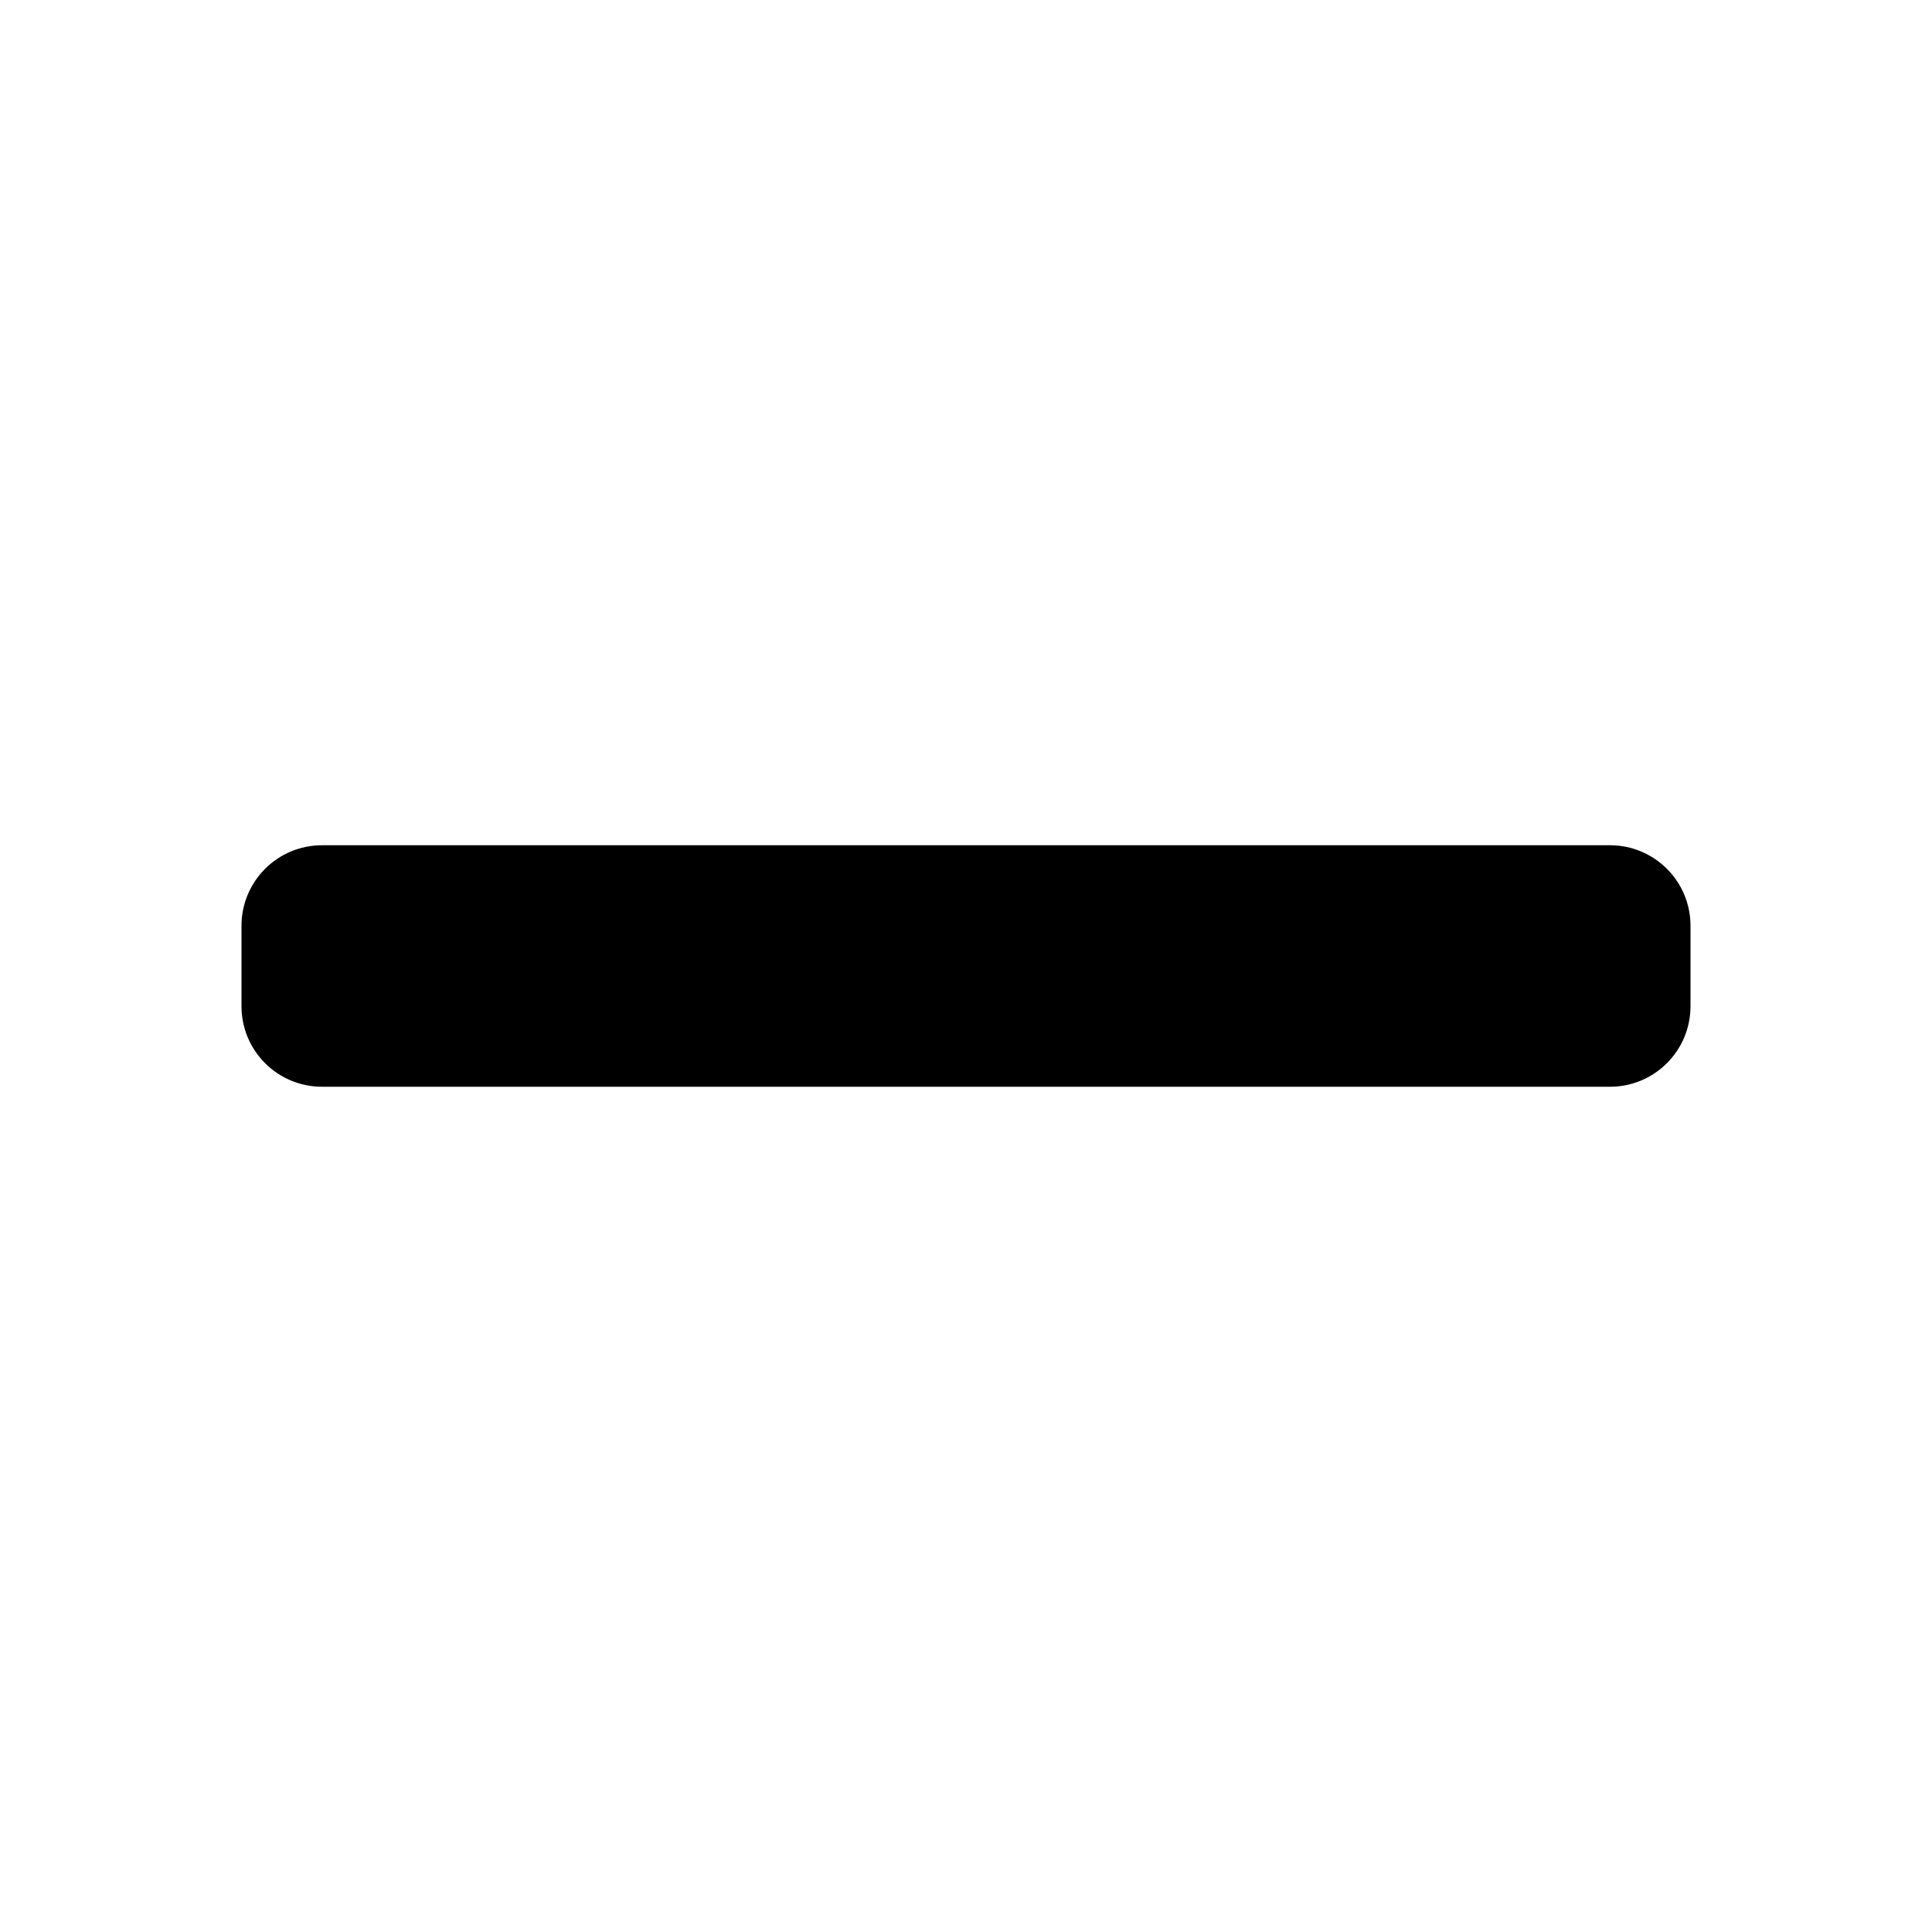
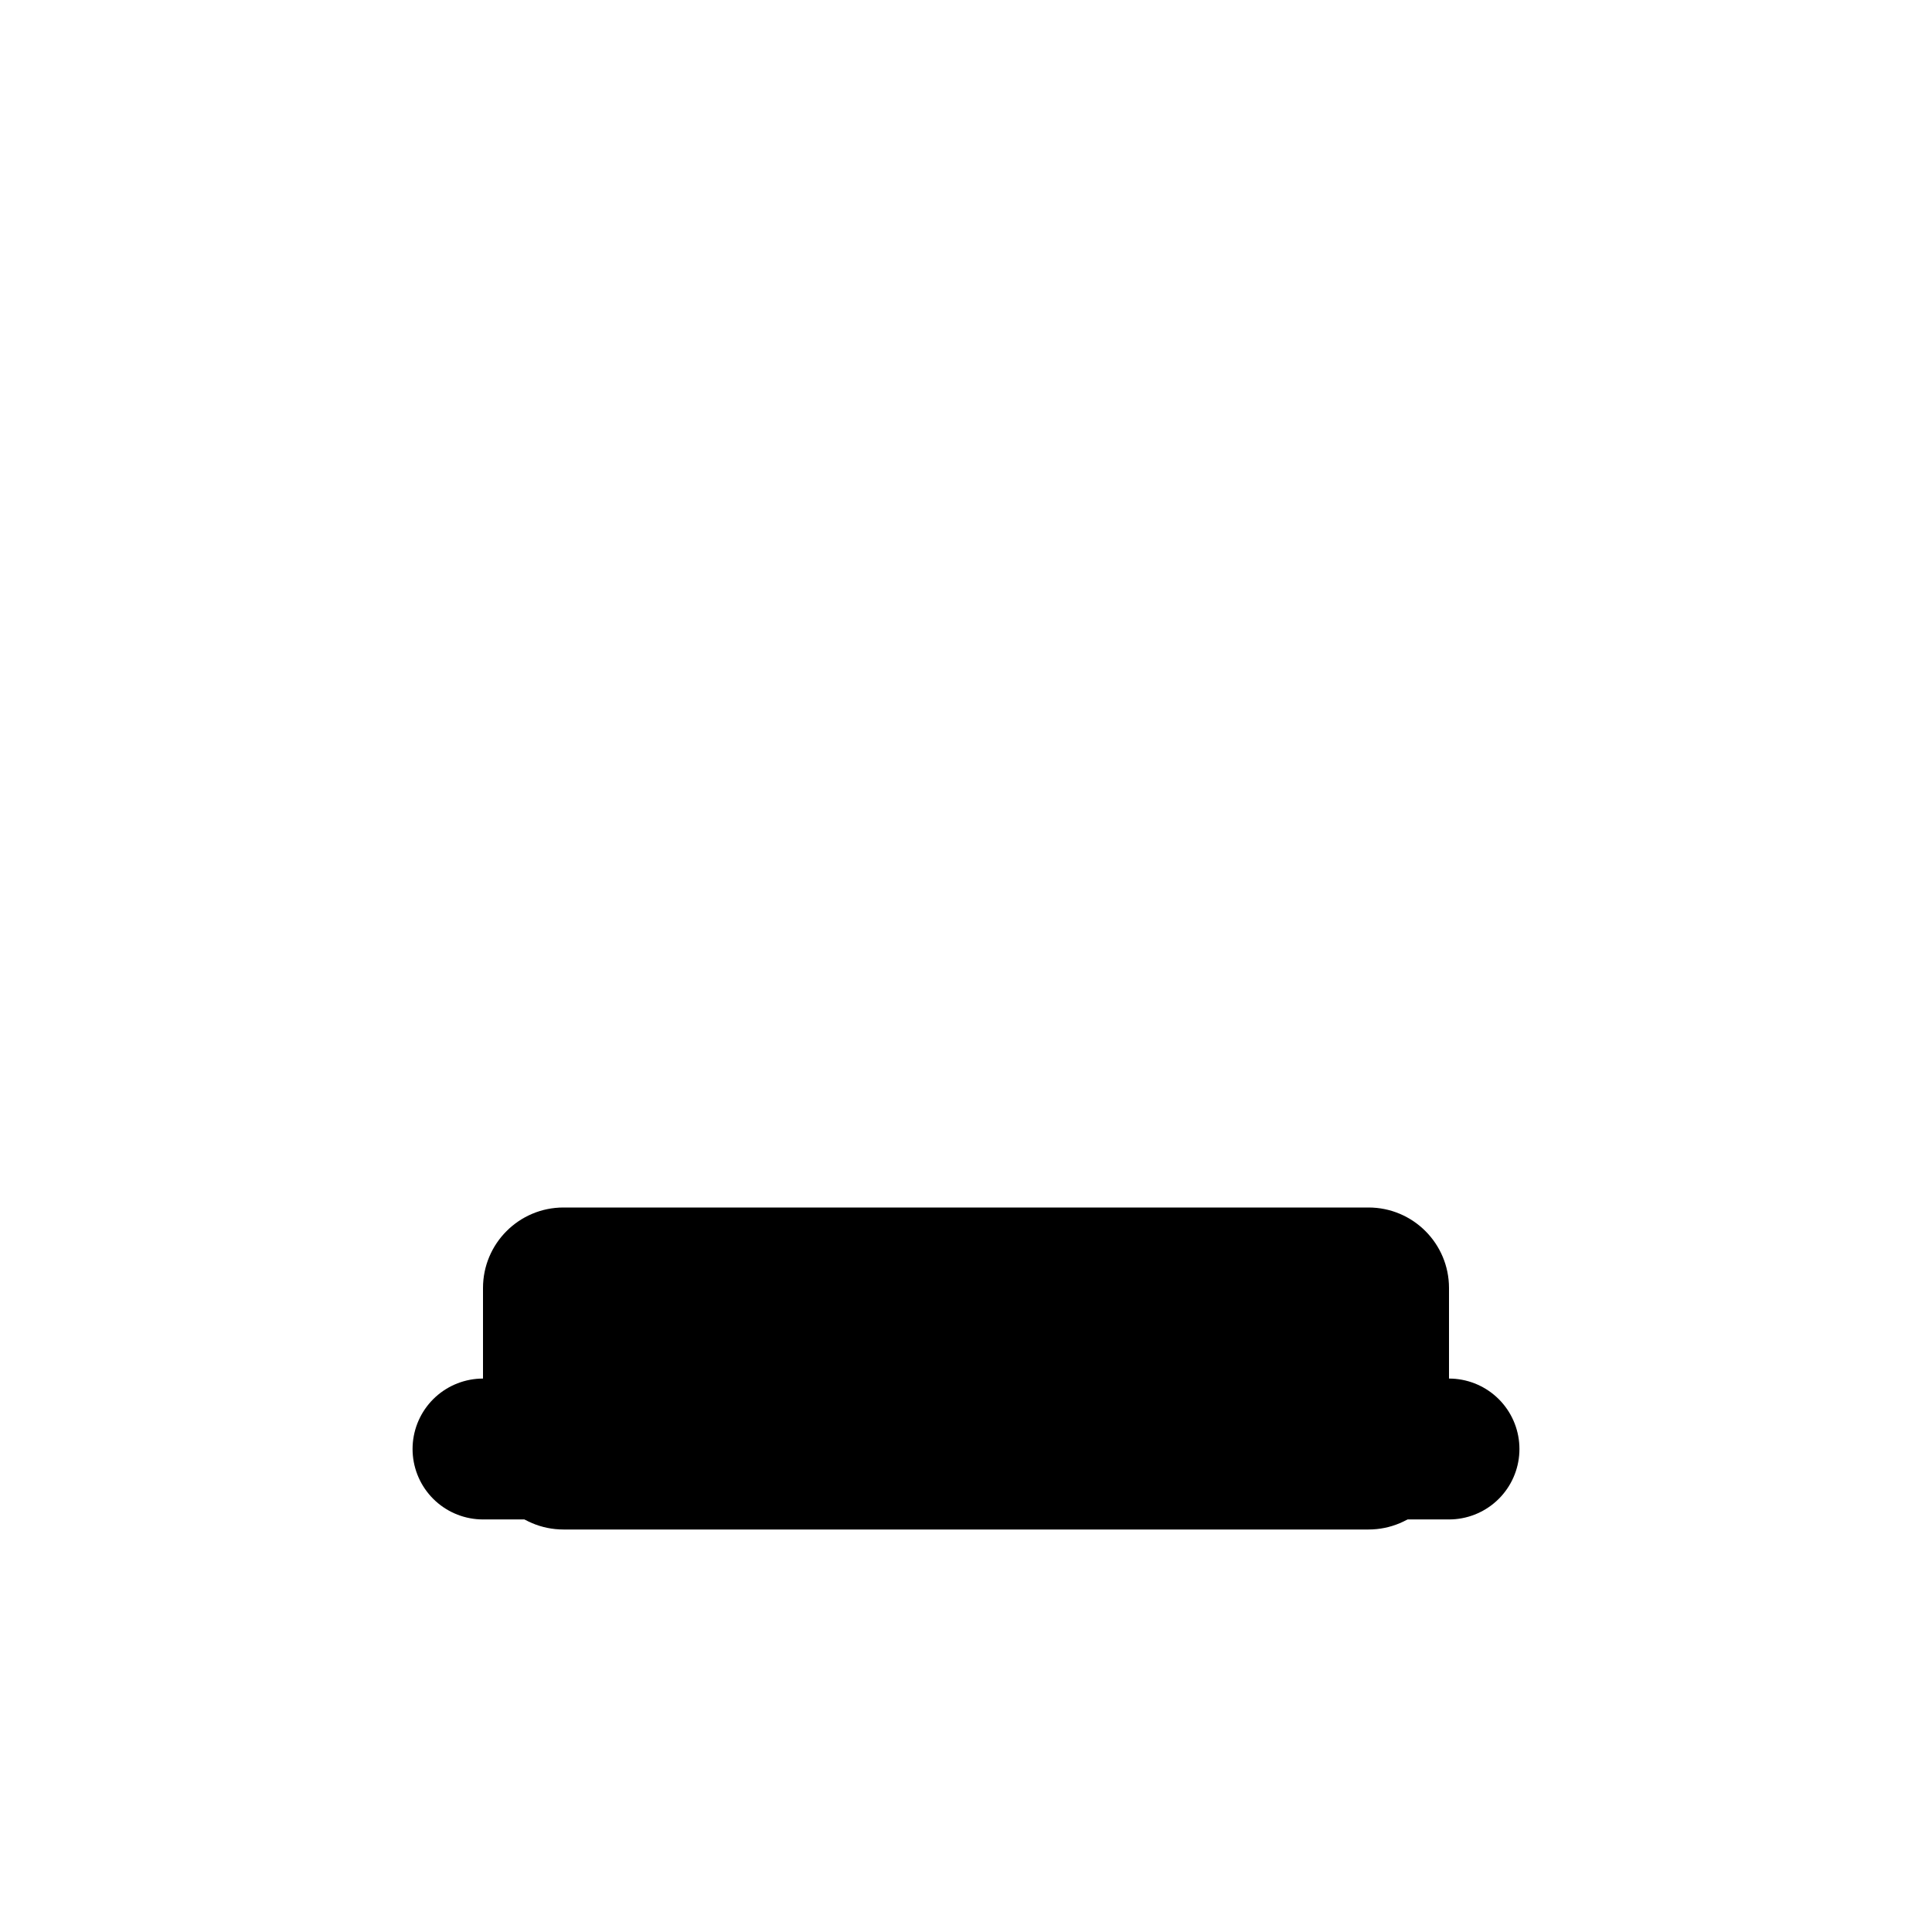
<svg xmlns="http://www.w3.org/2000/svg" viewBox="0 0 24 24" width="24" height="24" role="img" aria-label="Minimize">
+   <g fill="none" stroke="currentColor" stroke-width="1.75" stroke-linecap="round" stroke-linejoin="round">
+     <path d="M6 18h12" />
+   </g>
  <g fill="currentColor" stroke="none">
-     <rect x="3" y="10.5" width="18" height="3" rx="1" />
+     <rect x="6" y="15" width="12" height="4" rx="1" />
  </g>
</svg>
